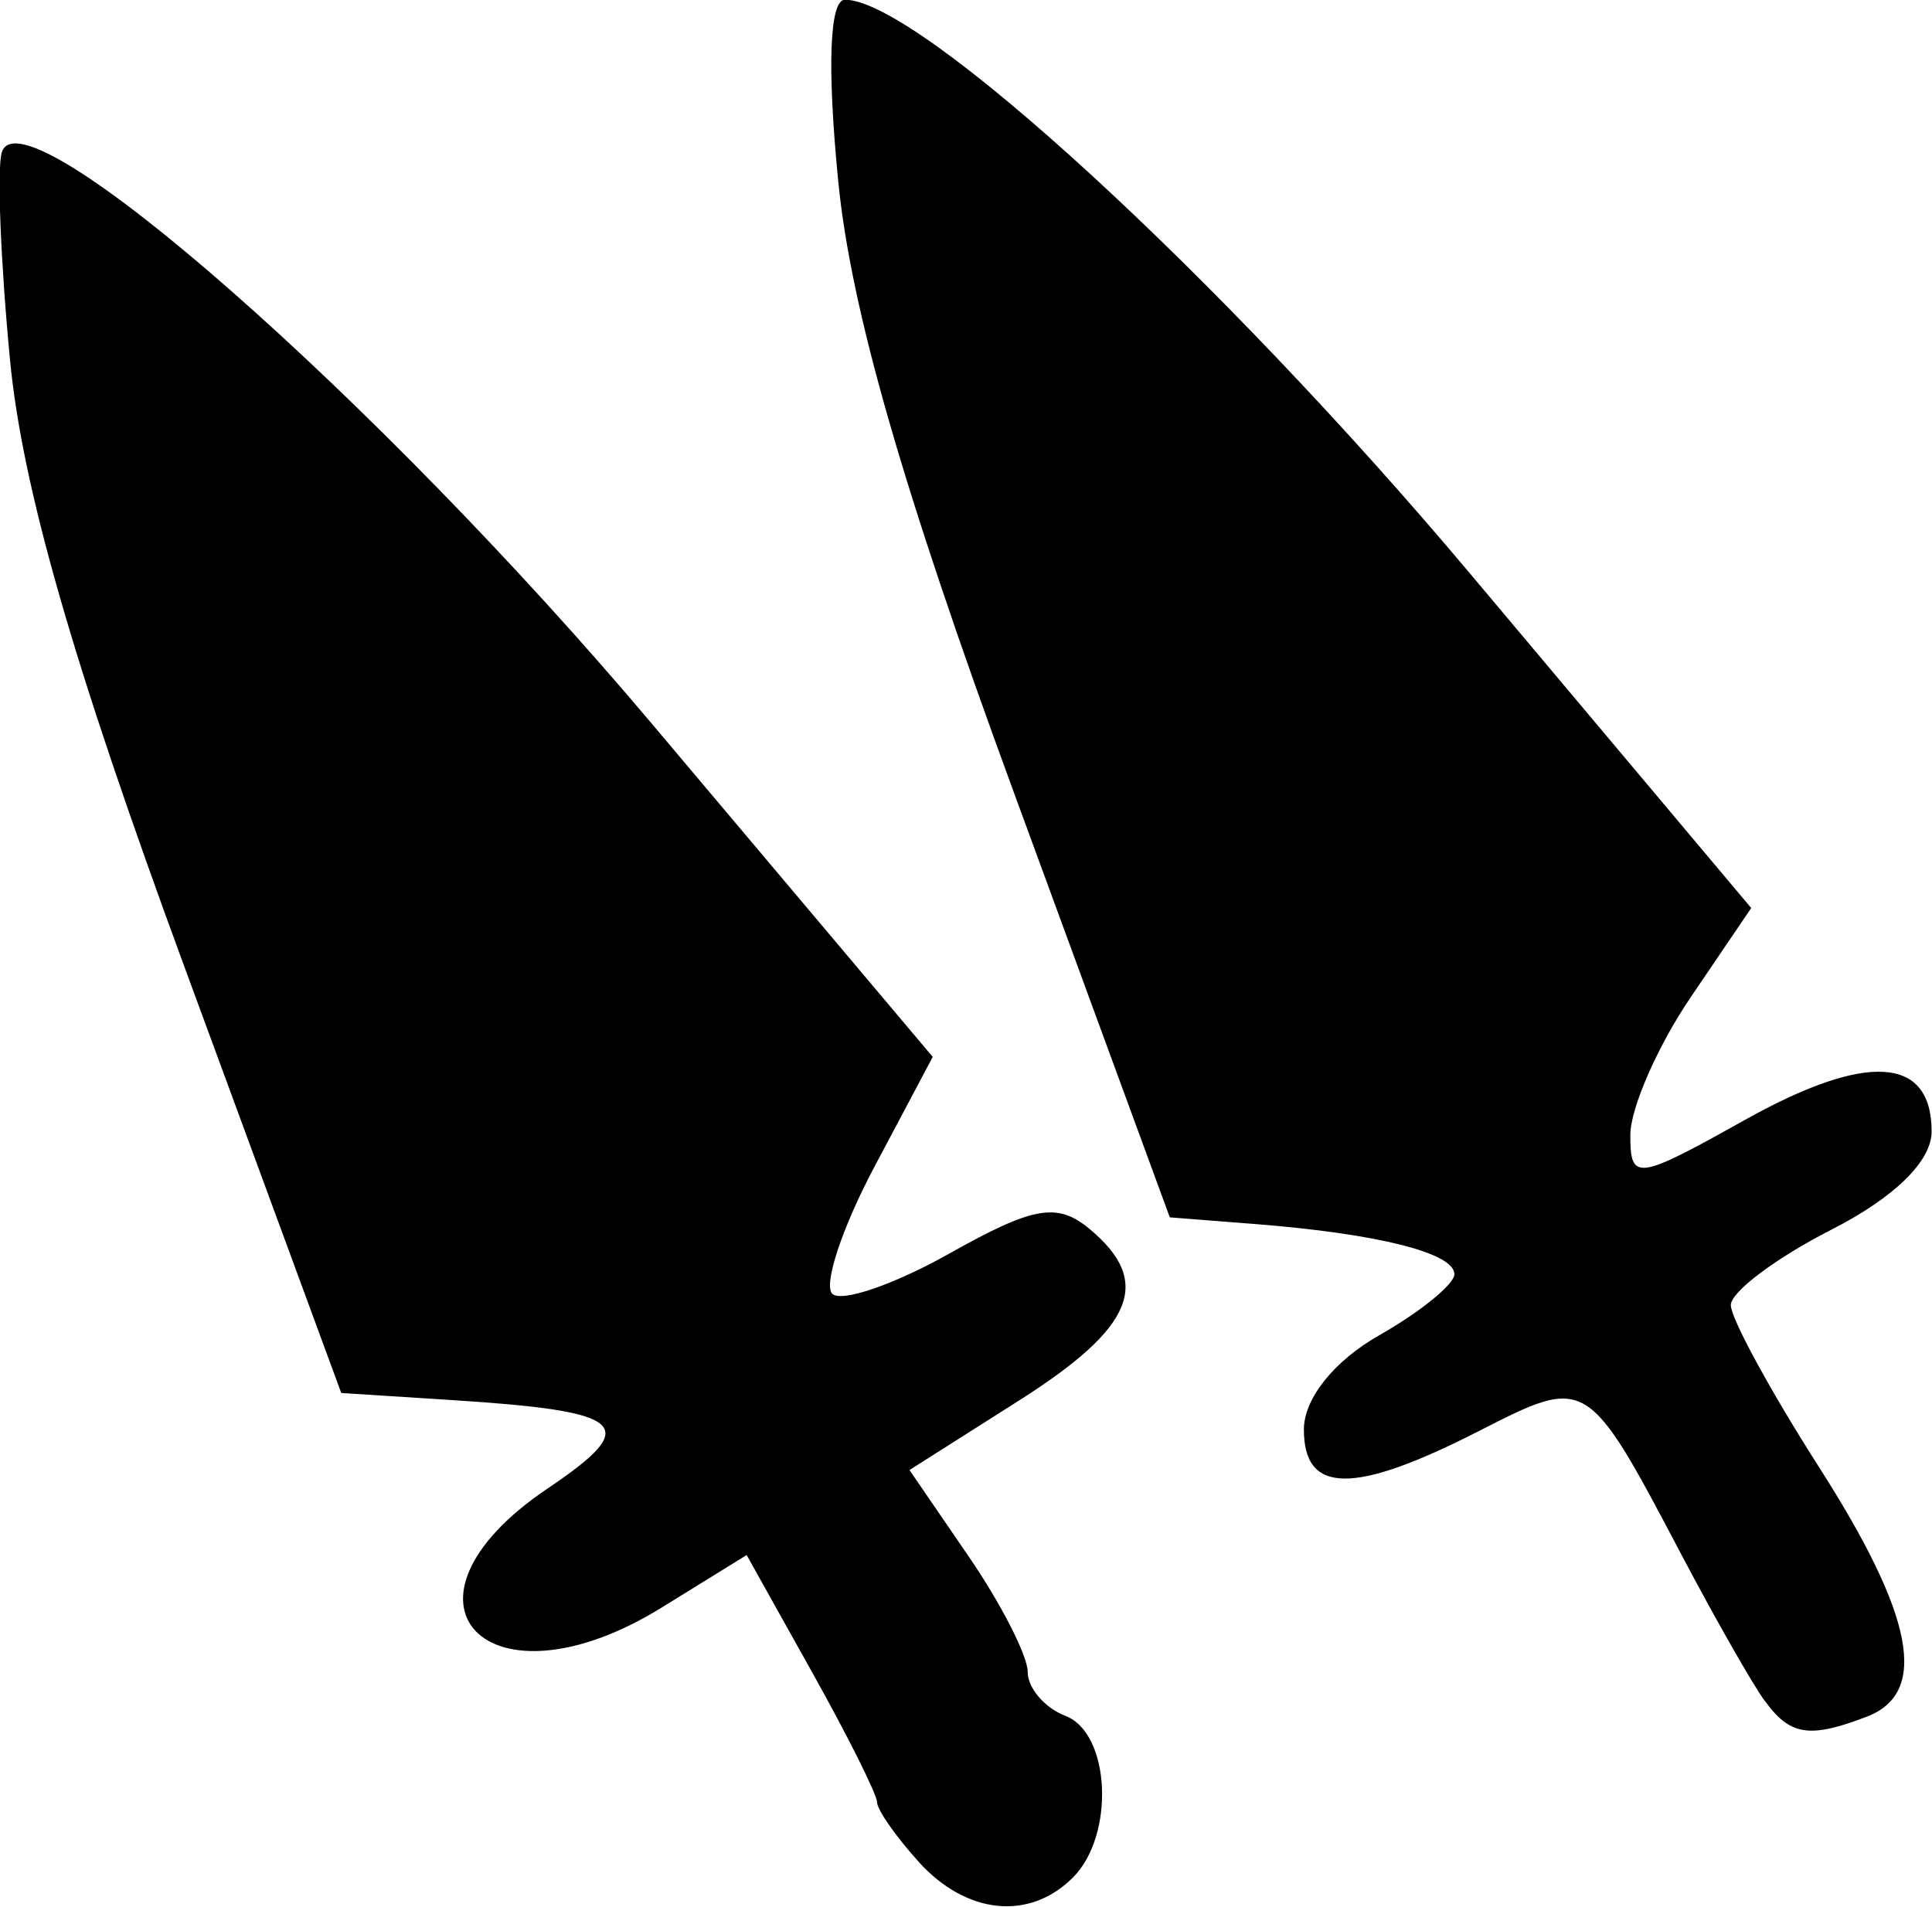
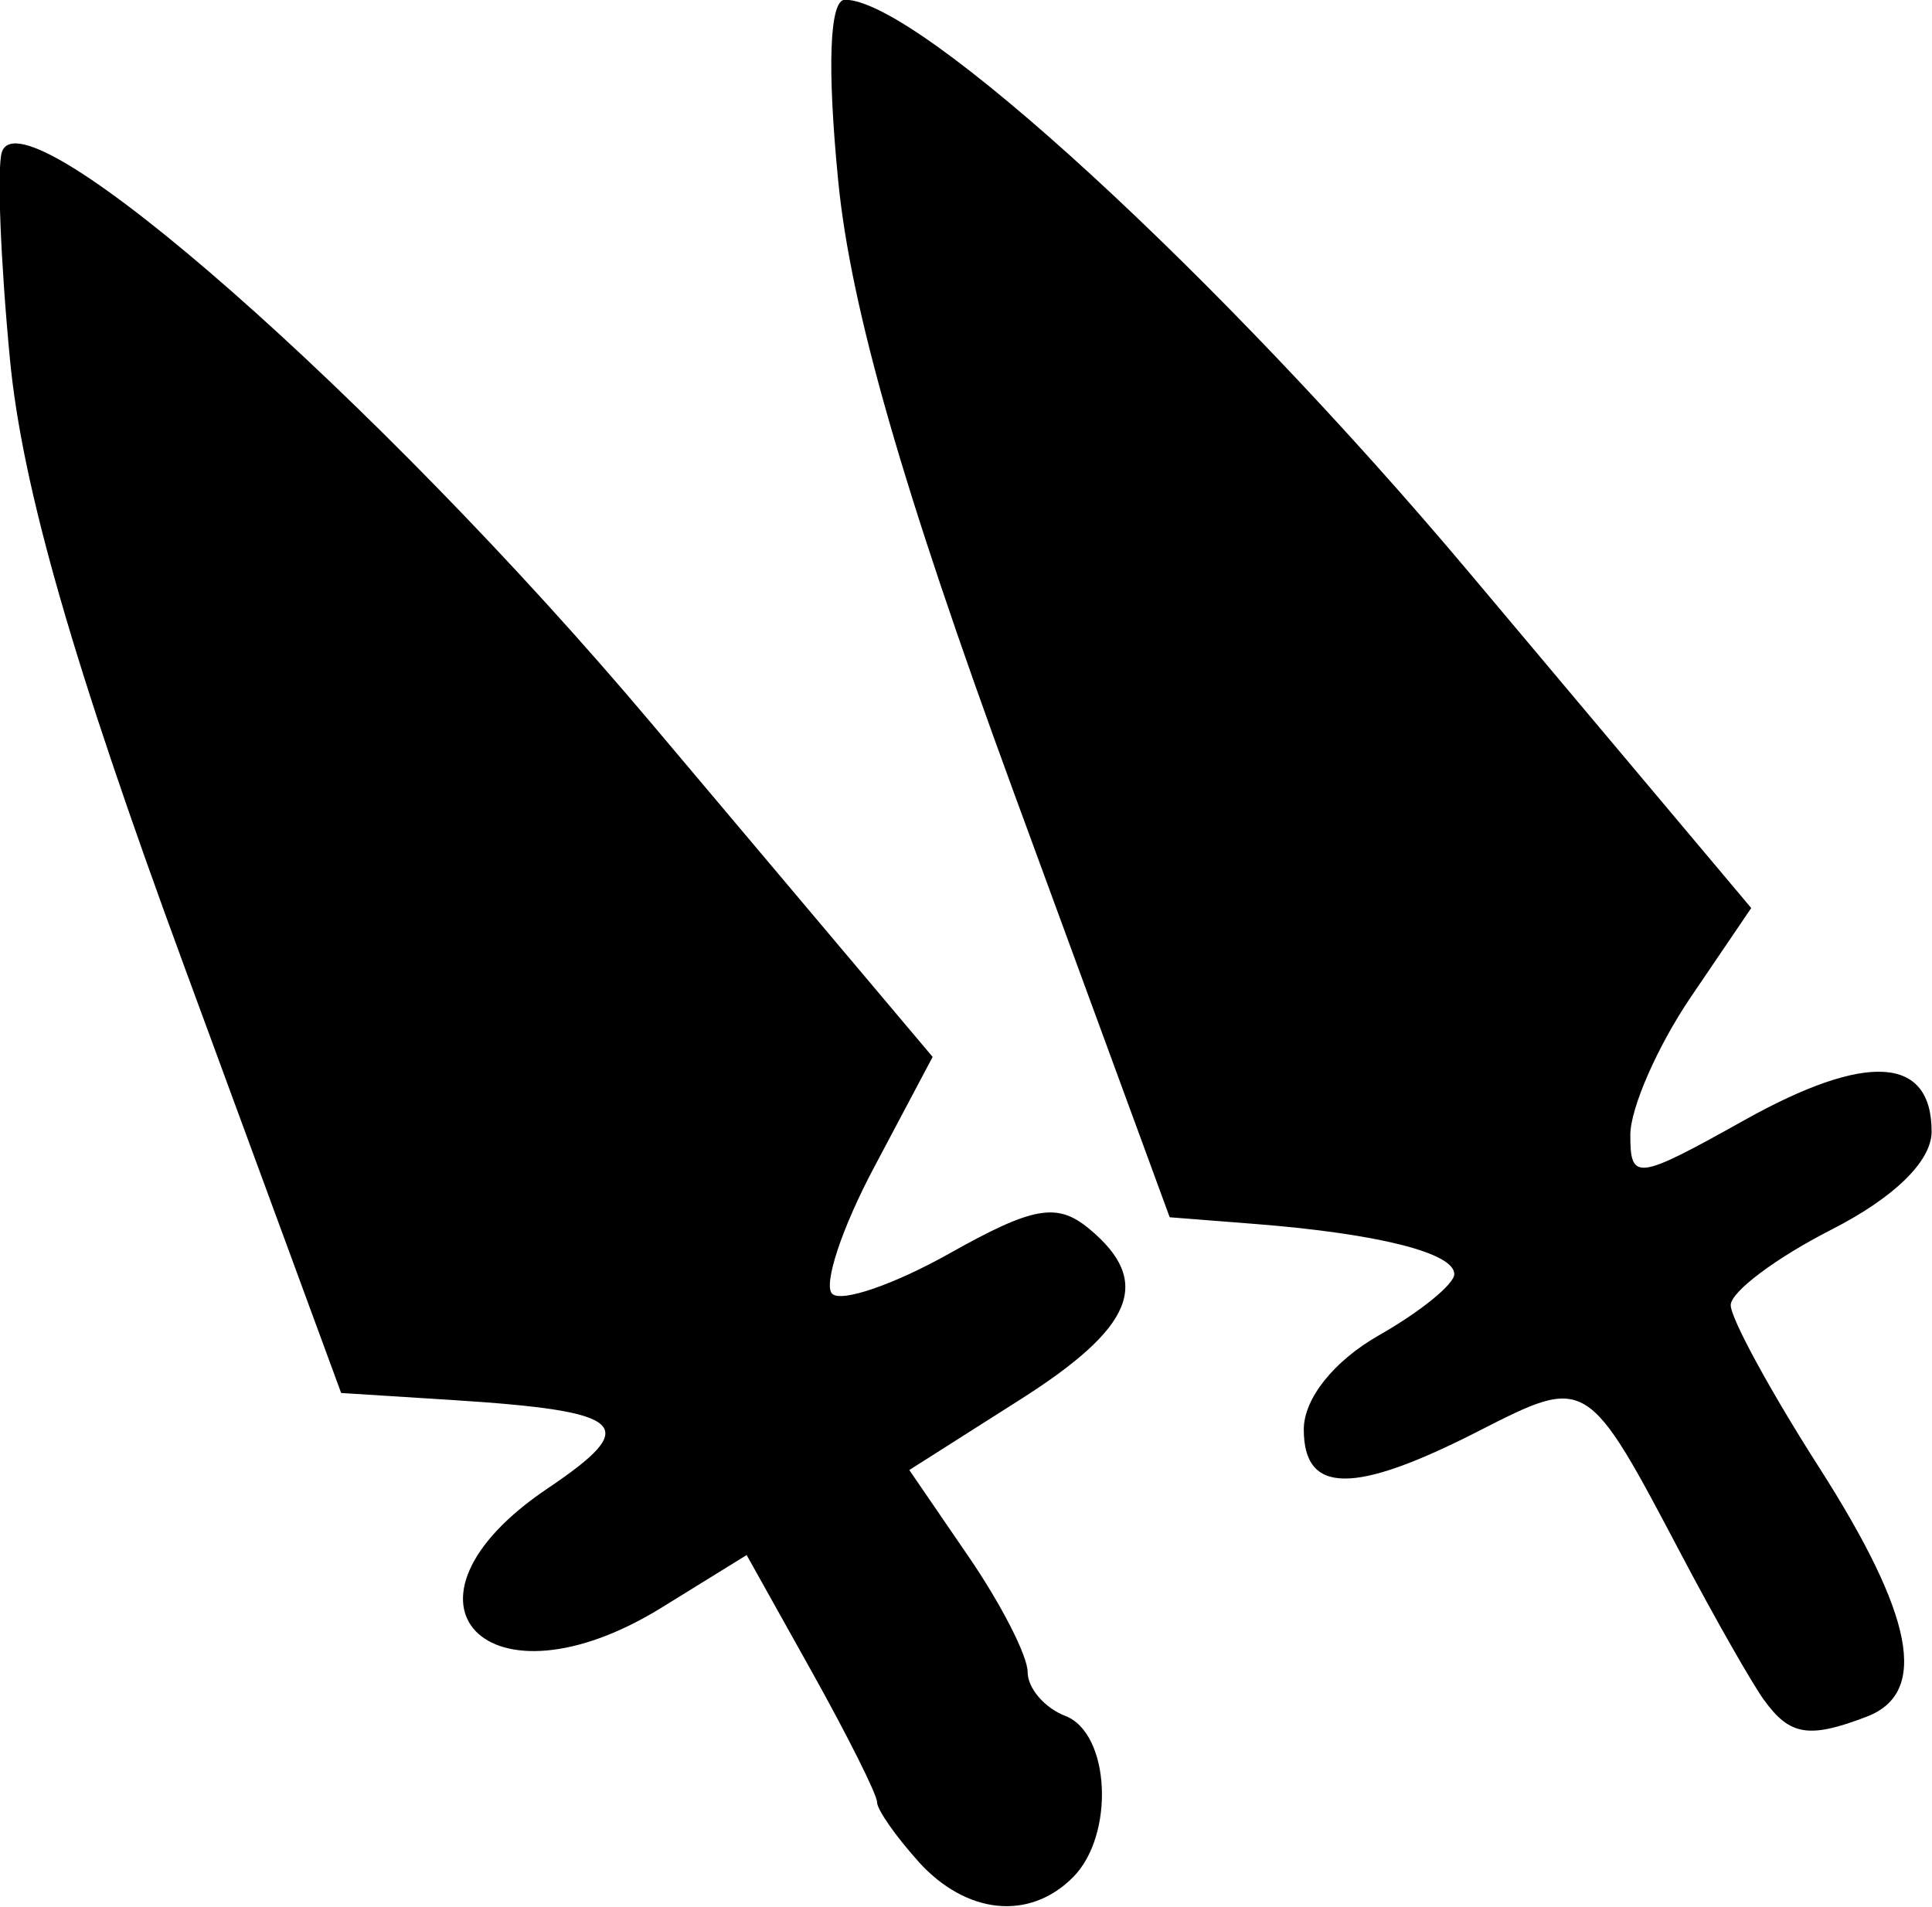
- <svg xmlns="http://www.w3.org/2000/svg" width="20.359mm" height="20.093mm" version="1.1" viewBox="0 0 20.359 20.093" xml:space="preserve">
-   <g transform="translate(-119.92 -96.369)">
-     <path d="m129.6 115.99c-0.241-0.266-0.438-0.549-0.438-0.628 0-0.079-0.309-0.698-0.687-1.374l-0.687-1.23-0.896 0.554c-1.84 1.137-2.982-0.056-1.202-1.255 0.997-0.672 0.844-0.814-1.004-0.932l-1.17-0.075-1.655-4.498c-1.172-3.185-1.708-5.051-1.836-6.395-0.1-1.043-0.138-2.027-0.085-2.186 0.227-0.682 3.966 2.606 6.841 6.016l2.968 3.521-0.616 1.161c-0.339 0.639-0.538 1.239-0.443 1.335 0.095 0.095 0.652-0.096 1.237-0.425 0.882-0.496 1.134-0.54 1.473-0.259 0.671 0.557 0.473 1.039-0.744 1.811l-1.152 0.731 0.623 0.91c0.343 0.5 0.623 1.049 0.623 1.219 0 0.17 0.179 0.378 0.397 0.462 0.475 0.182 0.525 1.258 0.079 1.704-0.458 0.458-1.122 0.391-1.626-0.166zm8.913-1.699c-0.131-0.182-0.521-0.867-0.866-1.521-1.005-1.907-0.998-1.903-2.15-1.315-1.312 0.669-1.837 0.663-1.837-0.02 0-0.325 0.317-0.722 0.792-0.992 0.436-0.248 0.793-0.538 0.794-0.644 2e-3 -0.224-0.802-0.427-2.094-0.529l-0.905-0.071-1.653-4.505c-1.162-3.167-1.709-5.072-1.841-6.416-0.118-1.202-0.092-1.912 0.071-1.912 0.779 0 3.948 2.909 6.583 6.043l2.967 3.53-0.637 0.939c-0.35 0.516-0.637 1.171-0.637 1.454 0 0.487 0.065 0.479 1.202-0.157 1.287-0.72 1.973-0.678 1.973 0.12 0 0.312-0.393 0.696-1.058 1.035-0.582 0.297-1.058 0.654-1.058 0.794 0 0.14 0.417 0.905 0.926 1.702 1.006 1.572 1.162 2.384 0.508 2.635-0.607 0.233-0.811 0.201-1.078-0.17z" />
-   </g>
+ <svg xmlns="http://www.w3.org/2000/svg" xml:space="preserve" width="76.947" height="75.942" viewBox="0 0 20.359 20.093">
+   <path d="M9.68 19.621c-.24-.266-.438-.549-.438-.628 0-.08-.31-.698-.687-1.374l-.687-1.23-.896.554c-1.84 1.137-2.983-.056-1.203-1.255.998-.672.844-.815-1.004-.933l-1.17-.074-1.654-4.498C.769 6.998.233 5.131.105 3.788.005 2.745-.033 1.761.02 1.602.247.92 3.986 4.208 6.86 7.618l2.968 3.521-.616 1.162c-.34.638-.539 1.239-.443 1.334.095.095.651-.096 1.237-.425.881-.495 1.134-.54 1.472-.259.671.557.473 1.04-.744 1.81l-1.152.732.623.91c.343.5.624 1.048.624 1.219 0 .17.178.378.396.462.475.182.526 1.258.08 1.703-.459.459-1.122.39-1.626-.166m8.913-1.699c-.131-.182-.521-.867-.866-1.521-1.005-1.907-.999-1.903-2.15-1.316-1.312.67-1.837.664-1.837-.02 0-.324.317-.722.792-.992.436-.248.793-.538.794-.644.002-.224-.802-.427-2.094-.529l-.905-.071-1.653-4.505C9.512 5.157 8.965 3.252 8.833 1.908 8.715.706 8.741-.003 8.904-.003c.78 0 3.949 2.909 6.583 6.043l2.967 3.53-.637.939c-.35.516-.637 1.17-.637 1.453 0 .487.065.479 1.201-.156 1.288-.72 1.974-.678 1.974.12 0 .311-.393.696-1.059 1.035-.582.297-1.058.654-1.058.794s.417.906.926 1.702c1.006 1.572 1.162 2.384.508 2.635-.607.233-.81.201-1.079-.17z" />
</svg>
